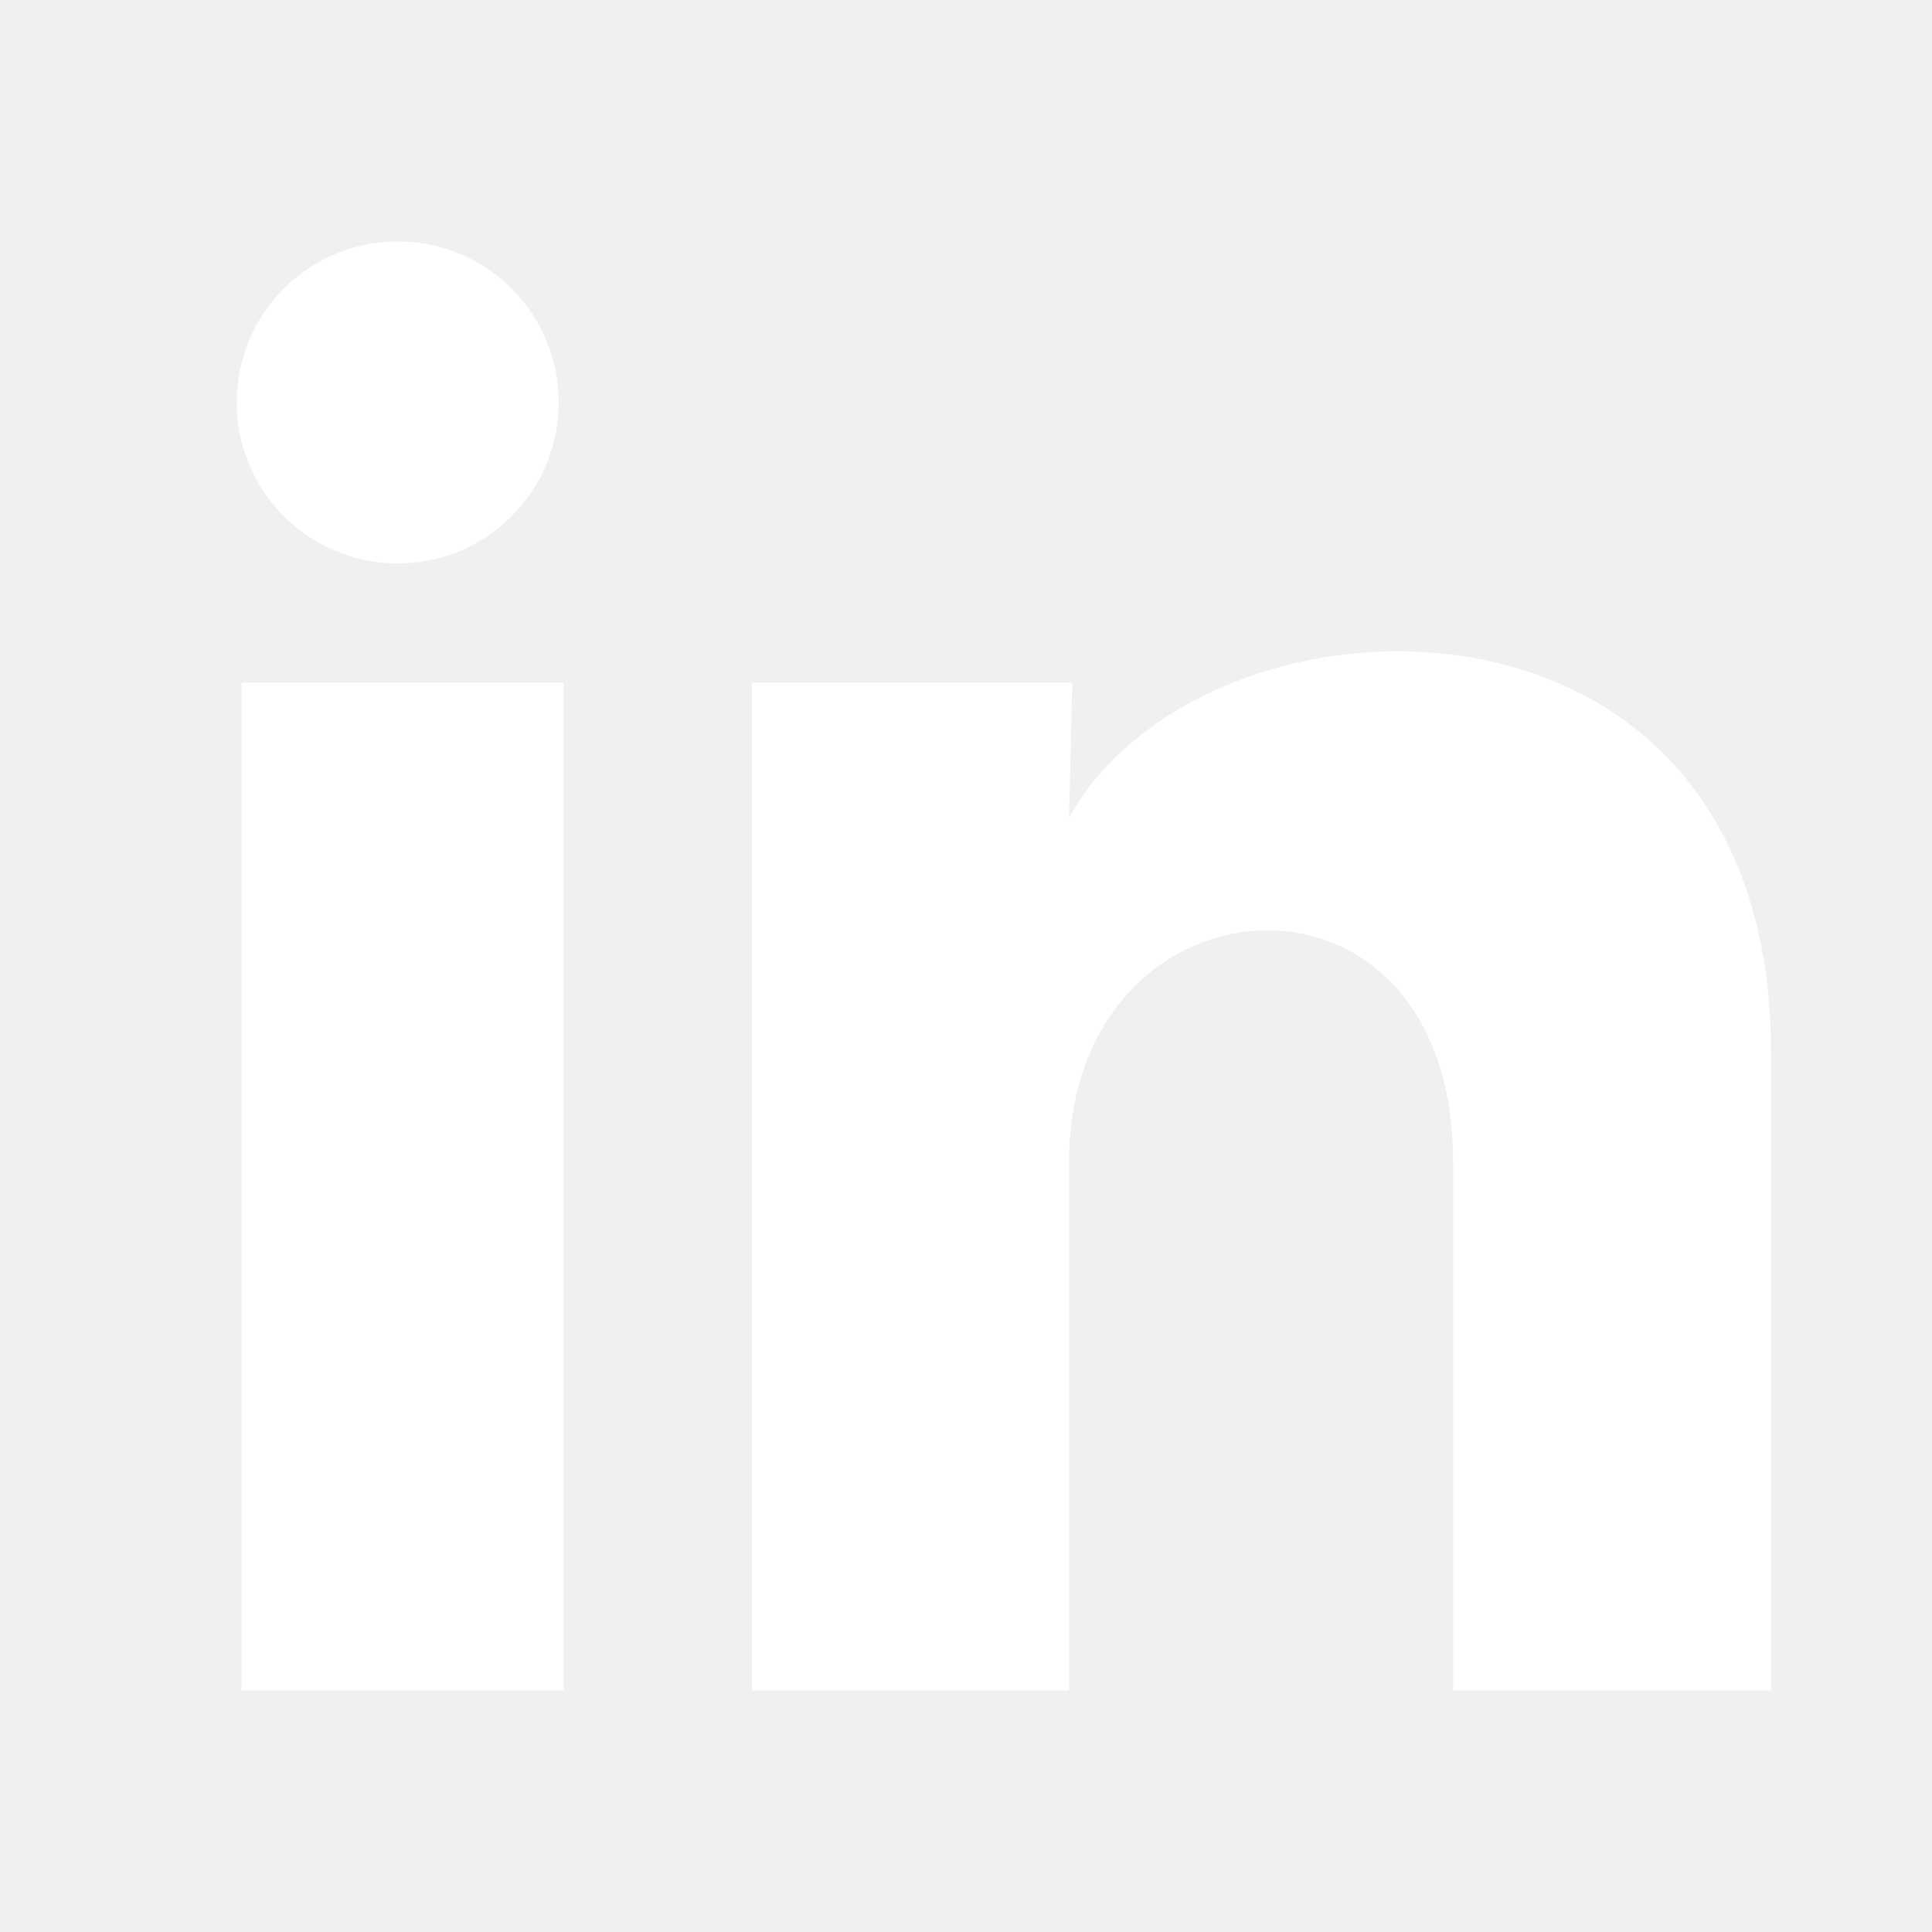
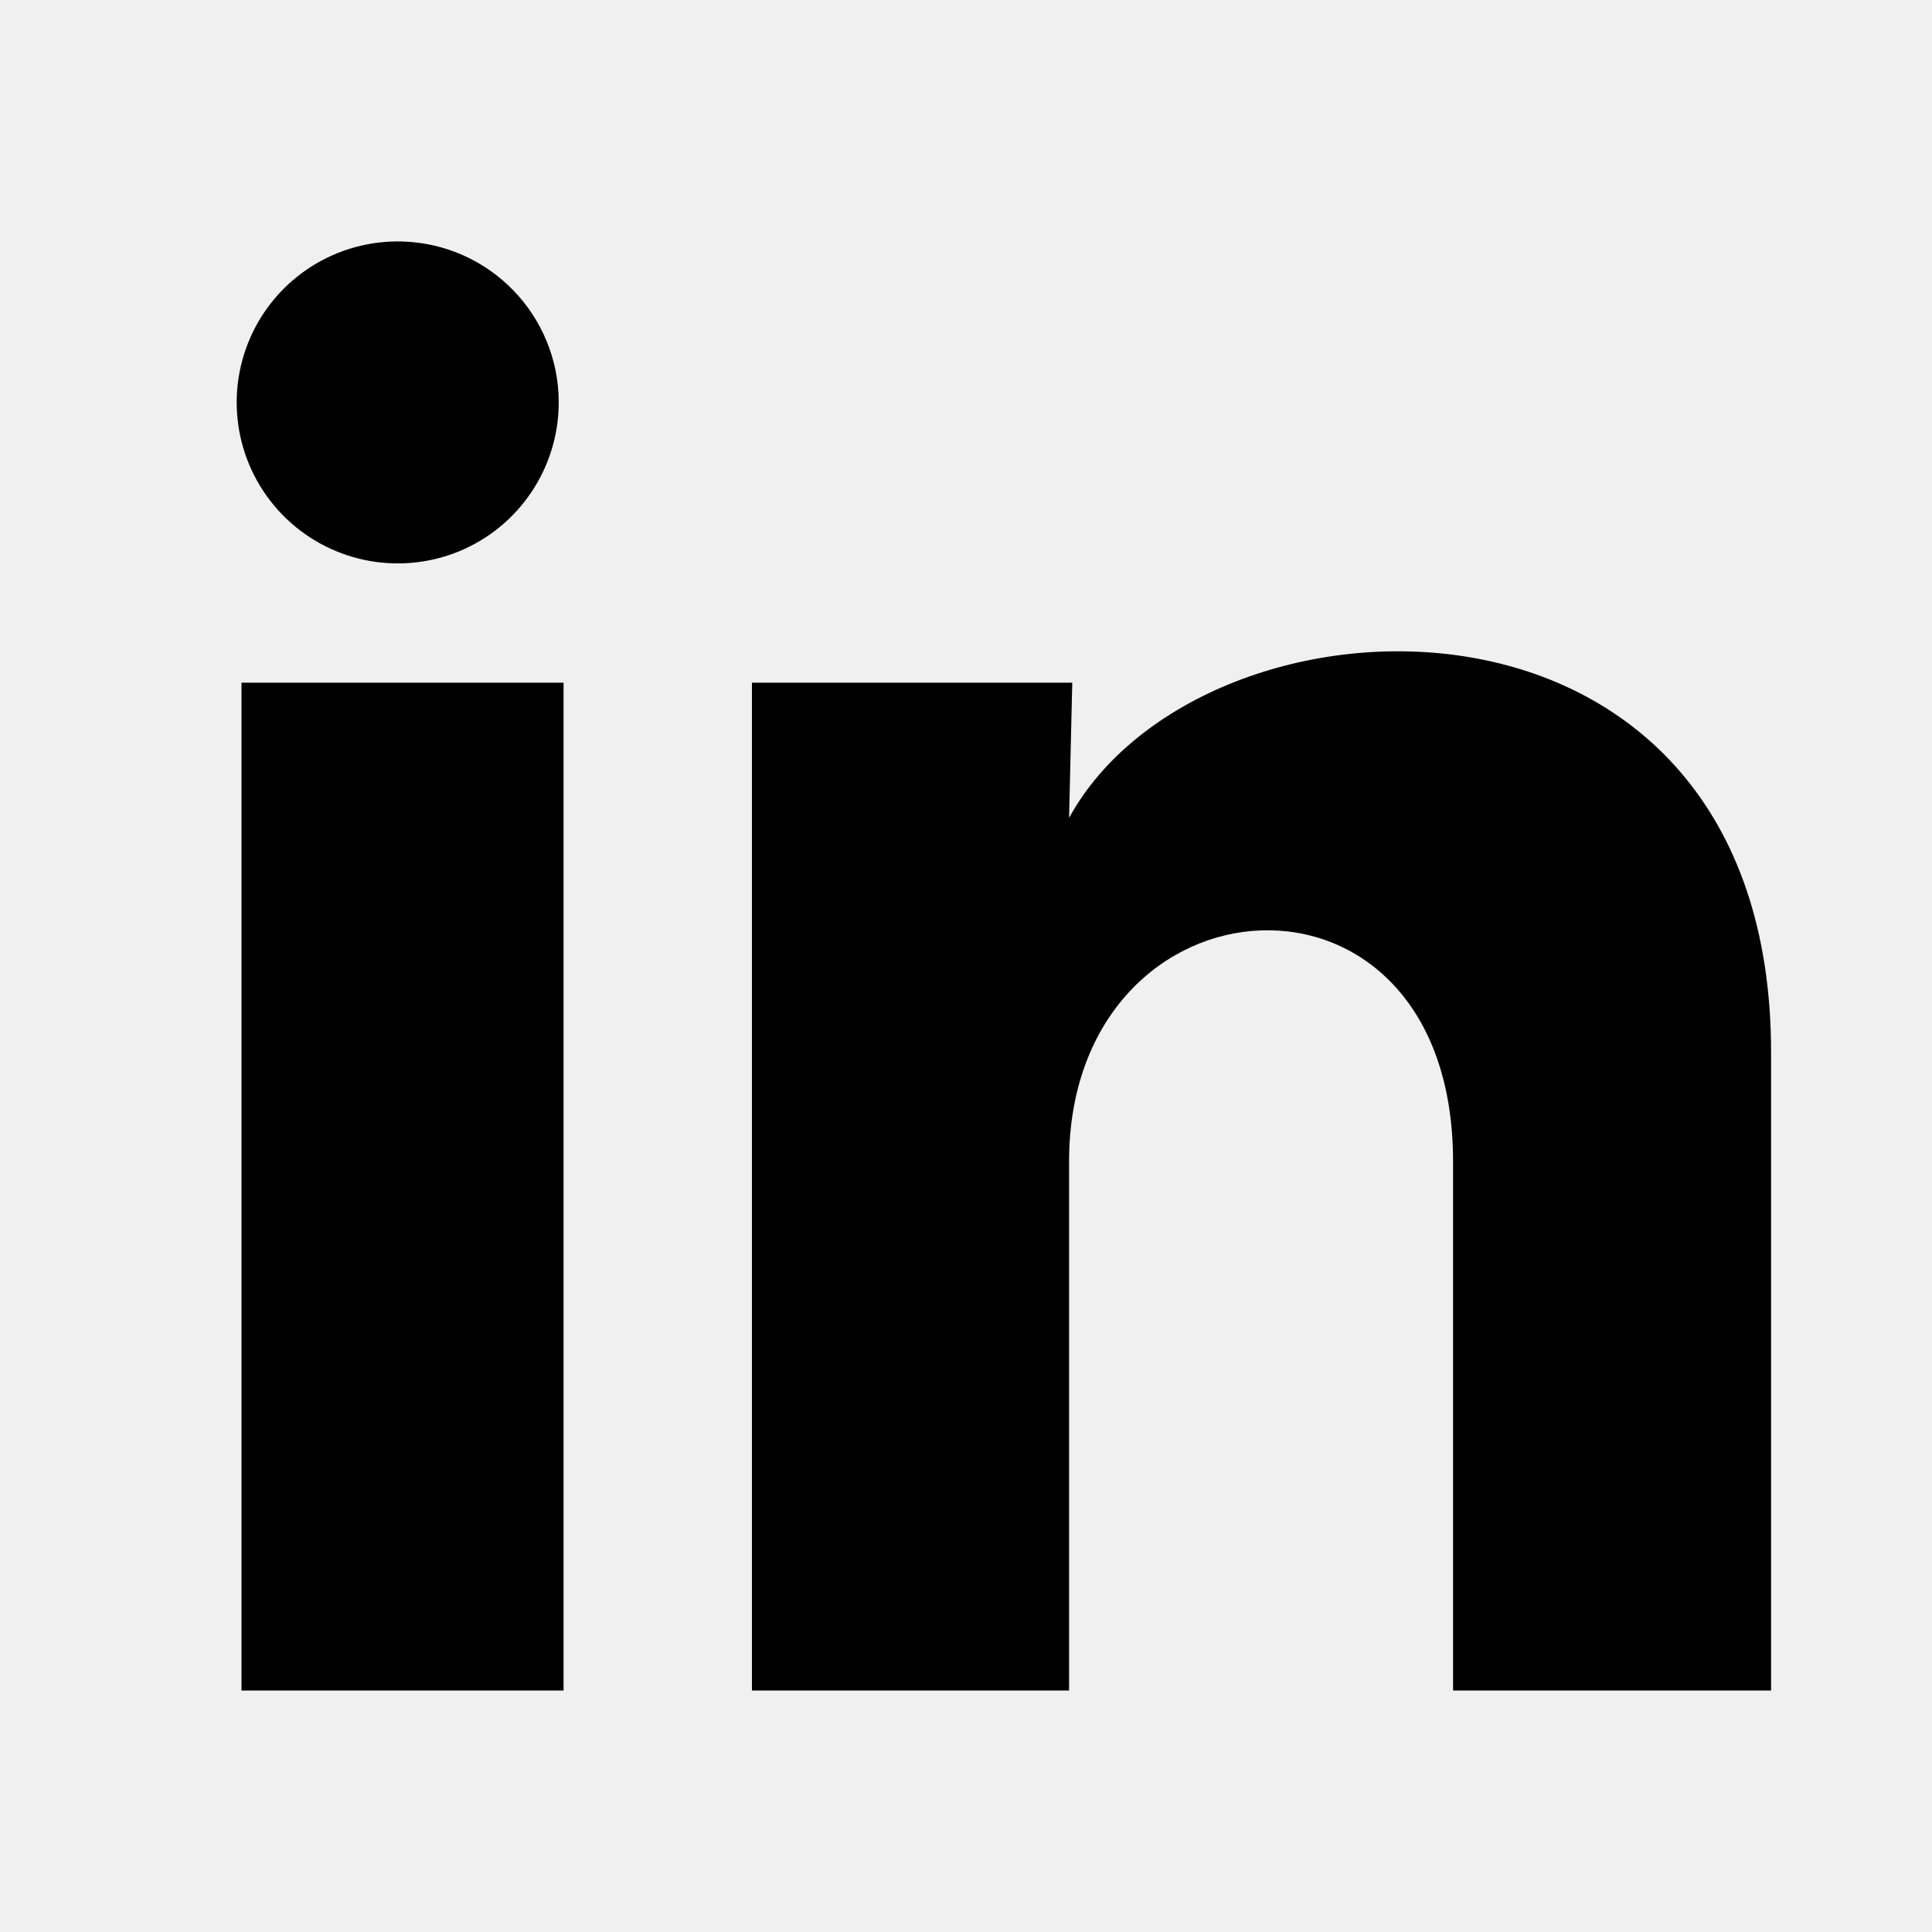
<svg xmlns="http://www.w3.org/2000/svg" width="20" height="20" viewBox="0 0 20 20" fill="none">
-   <path d="M5.784 4.167C5.783 4.845 5.372 5.456 4.743 5.711C4.114 5.965 3.393 5.813 2.921 5.326C2.448 4.839 2.318 4.114 2.592 3.493C2.866 2.872 3.489 2.48 4.167 2.5C5.068 2.527 5.784 3.265 5.784 4.167ZM5.834 7.067H2.5V17.5H5.834V7.067ZM11.1 7.067H7.784V17.5H11.067V12.025C11.067 8.975 15.042 8.692 15.042 12.025V17.5H18.334V10.892C18.334 5.75 12.45 5.942 11.067 8.467L11.1 7.067Z" fill="#ffffff" />
+   <path d="M5.784 4.167C5.783 4.845 5.372 5.456 4.743 5.711C4.114 5.965 3.393 5.813 2.921 5.326C2.448 4.839 2.318 4.114 2.592 3.493C2.866 2.872 3.489 2.48 4.167 2.5C5.068 2.527 5.784 3.265 5.784 4.167ZM5.834 7.067H2.5V17.5H5.834V7.067ZM11.1 7.067H7.784V17.5H11.067V12.025C11.067 8.975 15.042 8.692 15.042 12.025V17.5H18.334V10.892C18.334 5.75 12.45 5.942 11.067 8.467L11.1 7.067Z" fill="black" />
</svg>
